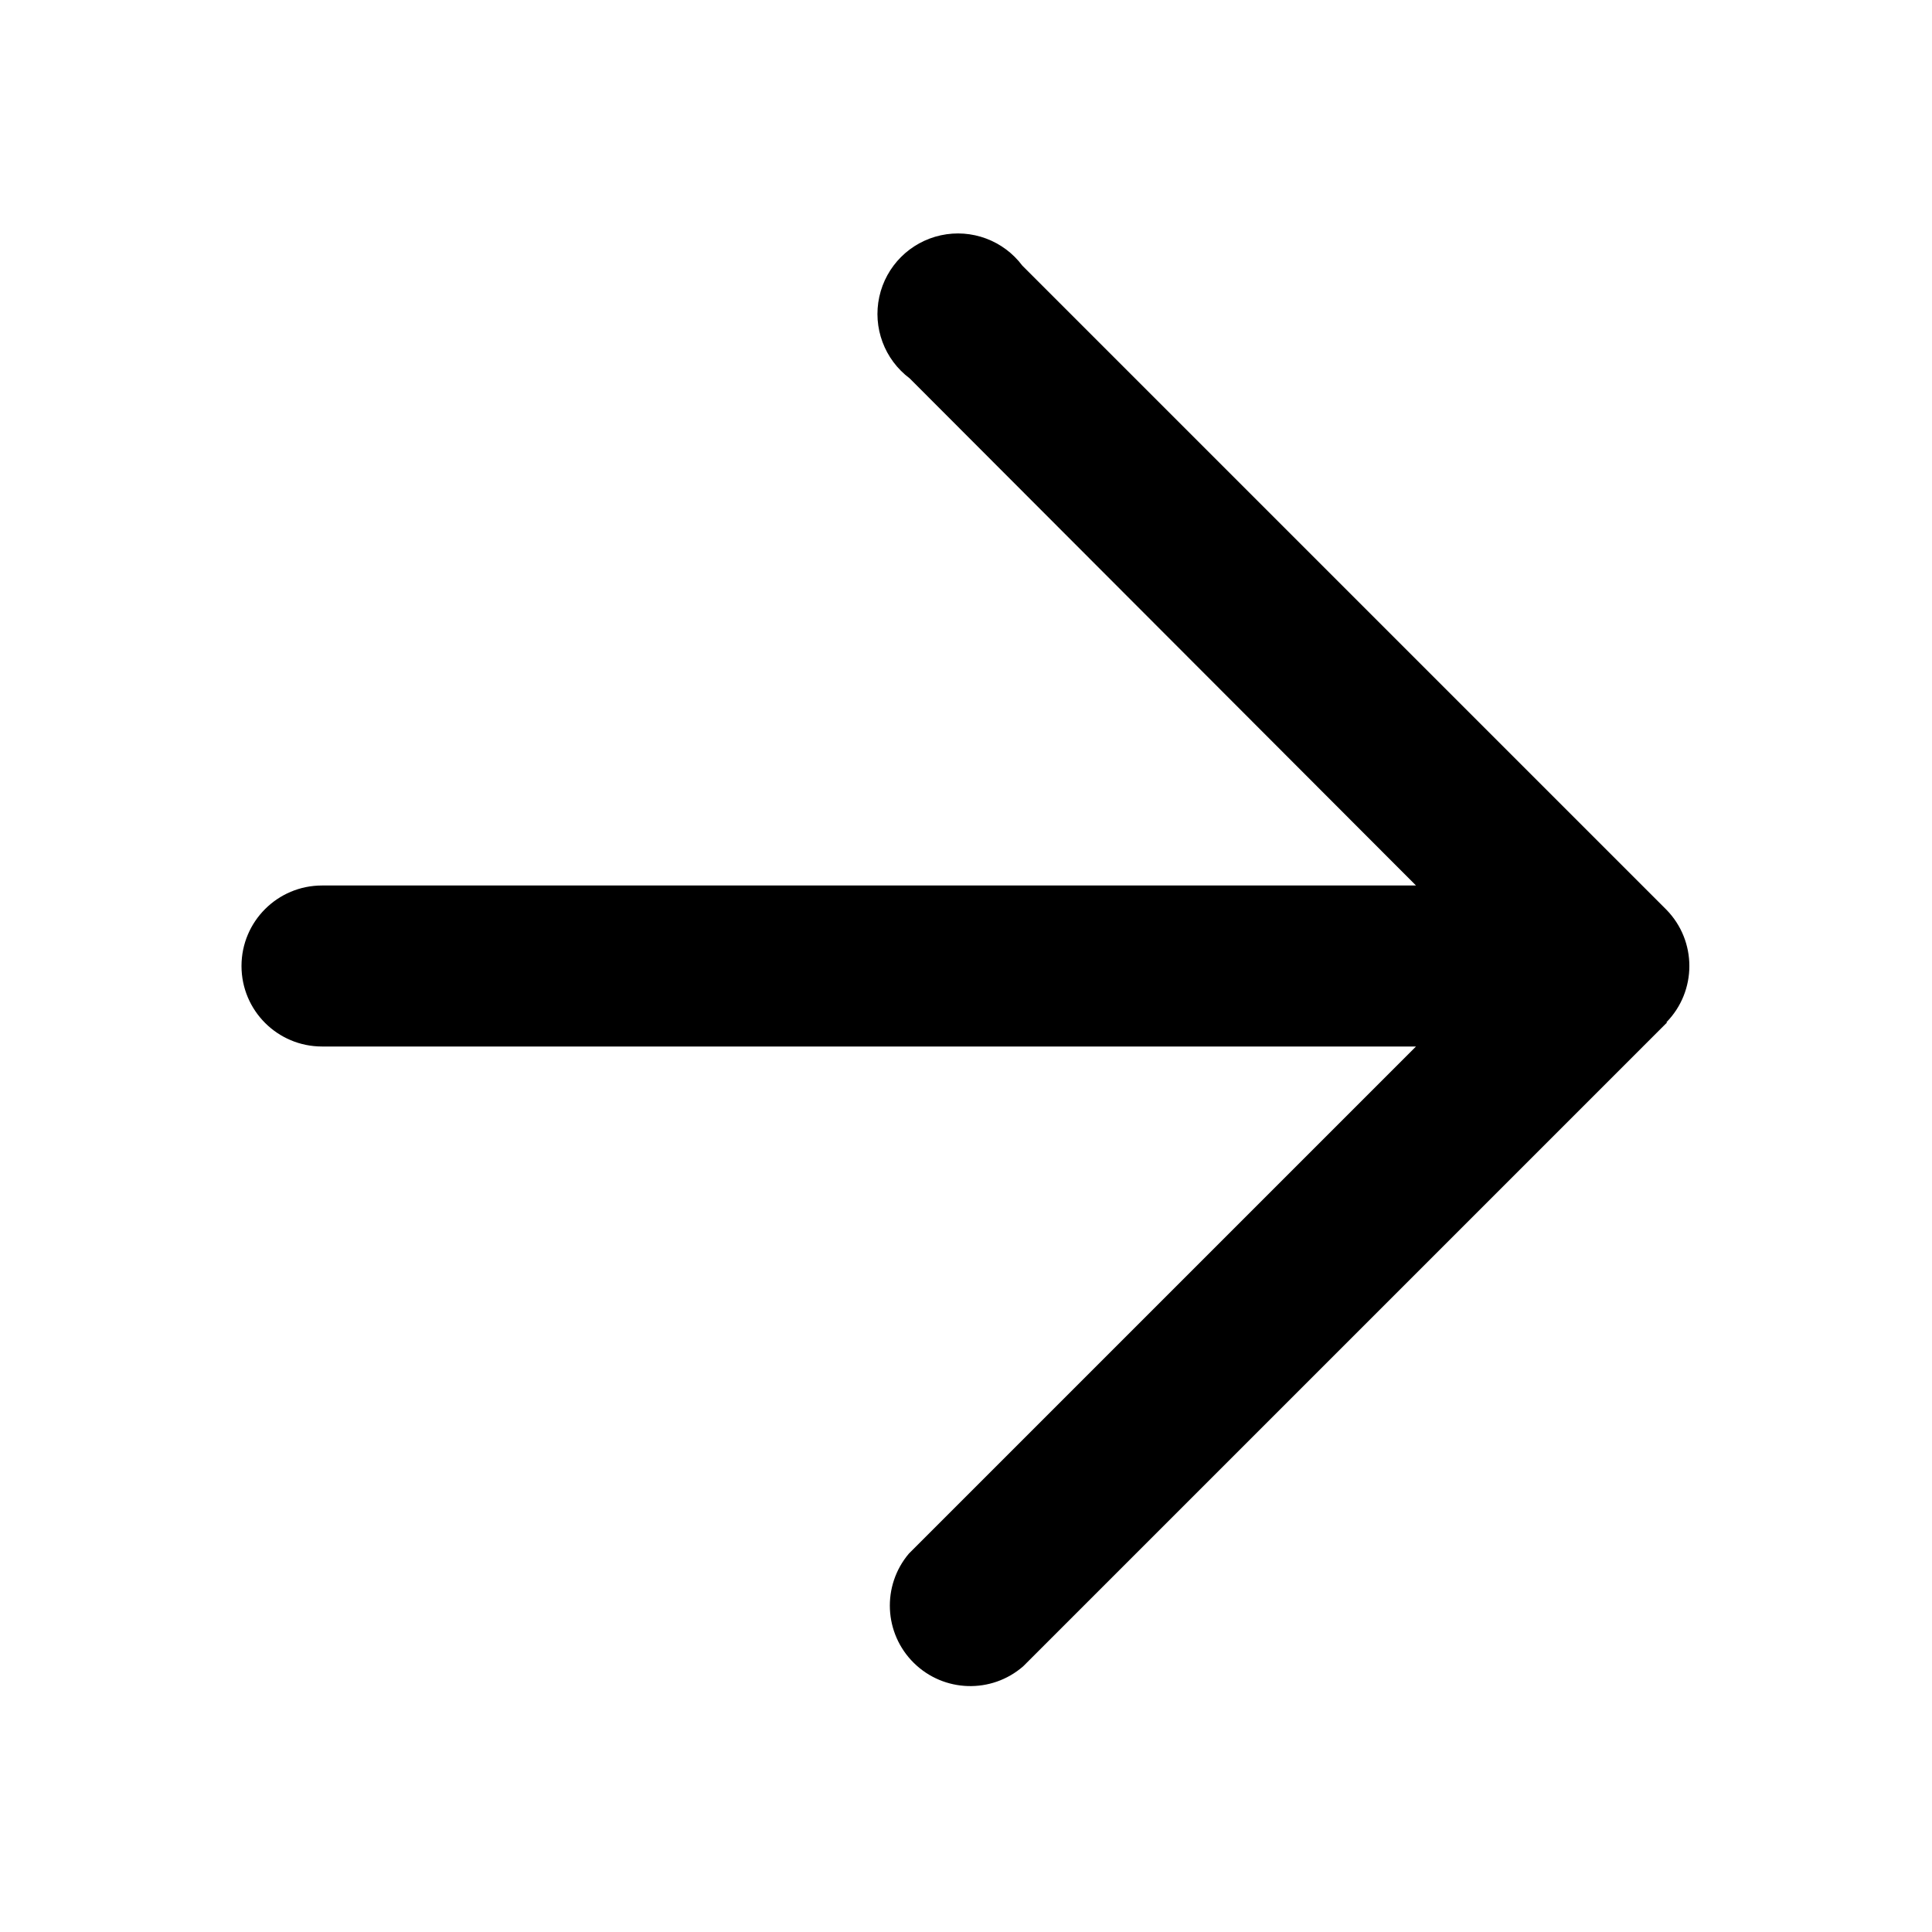
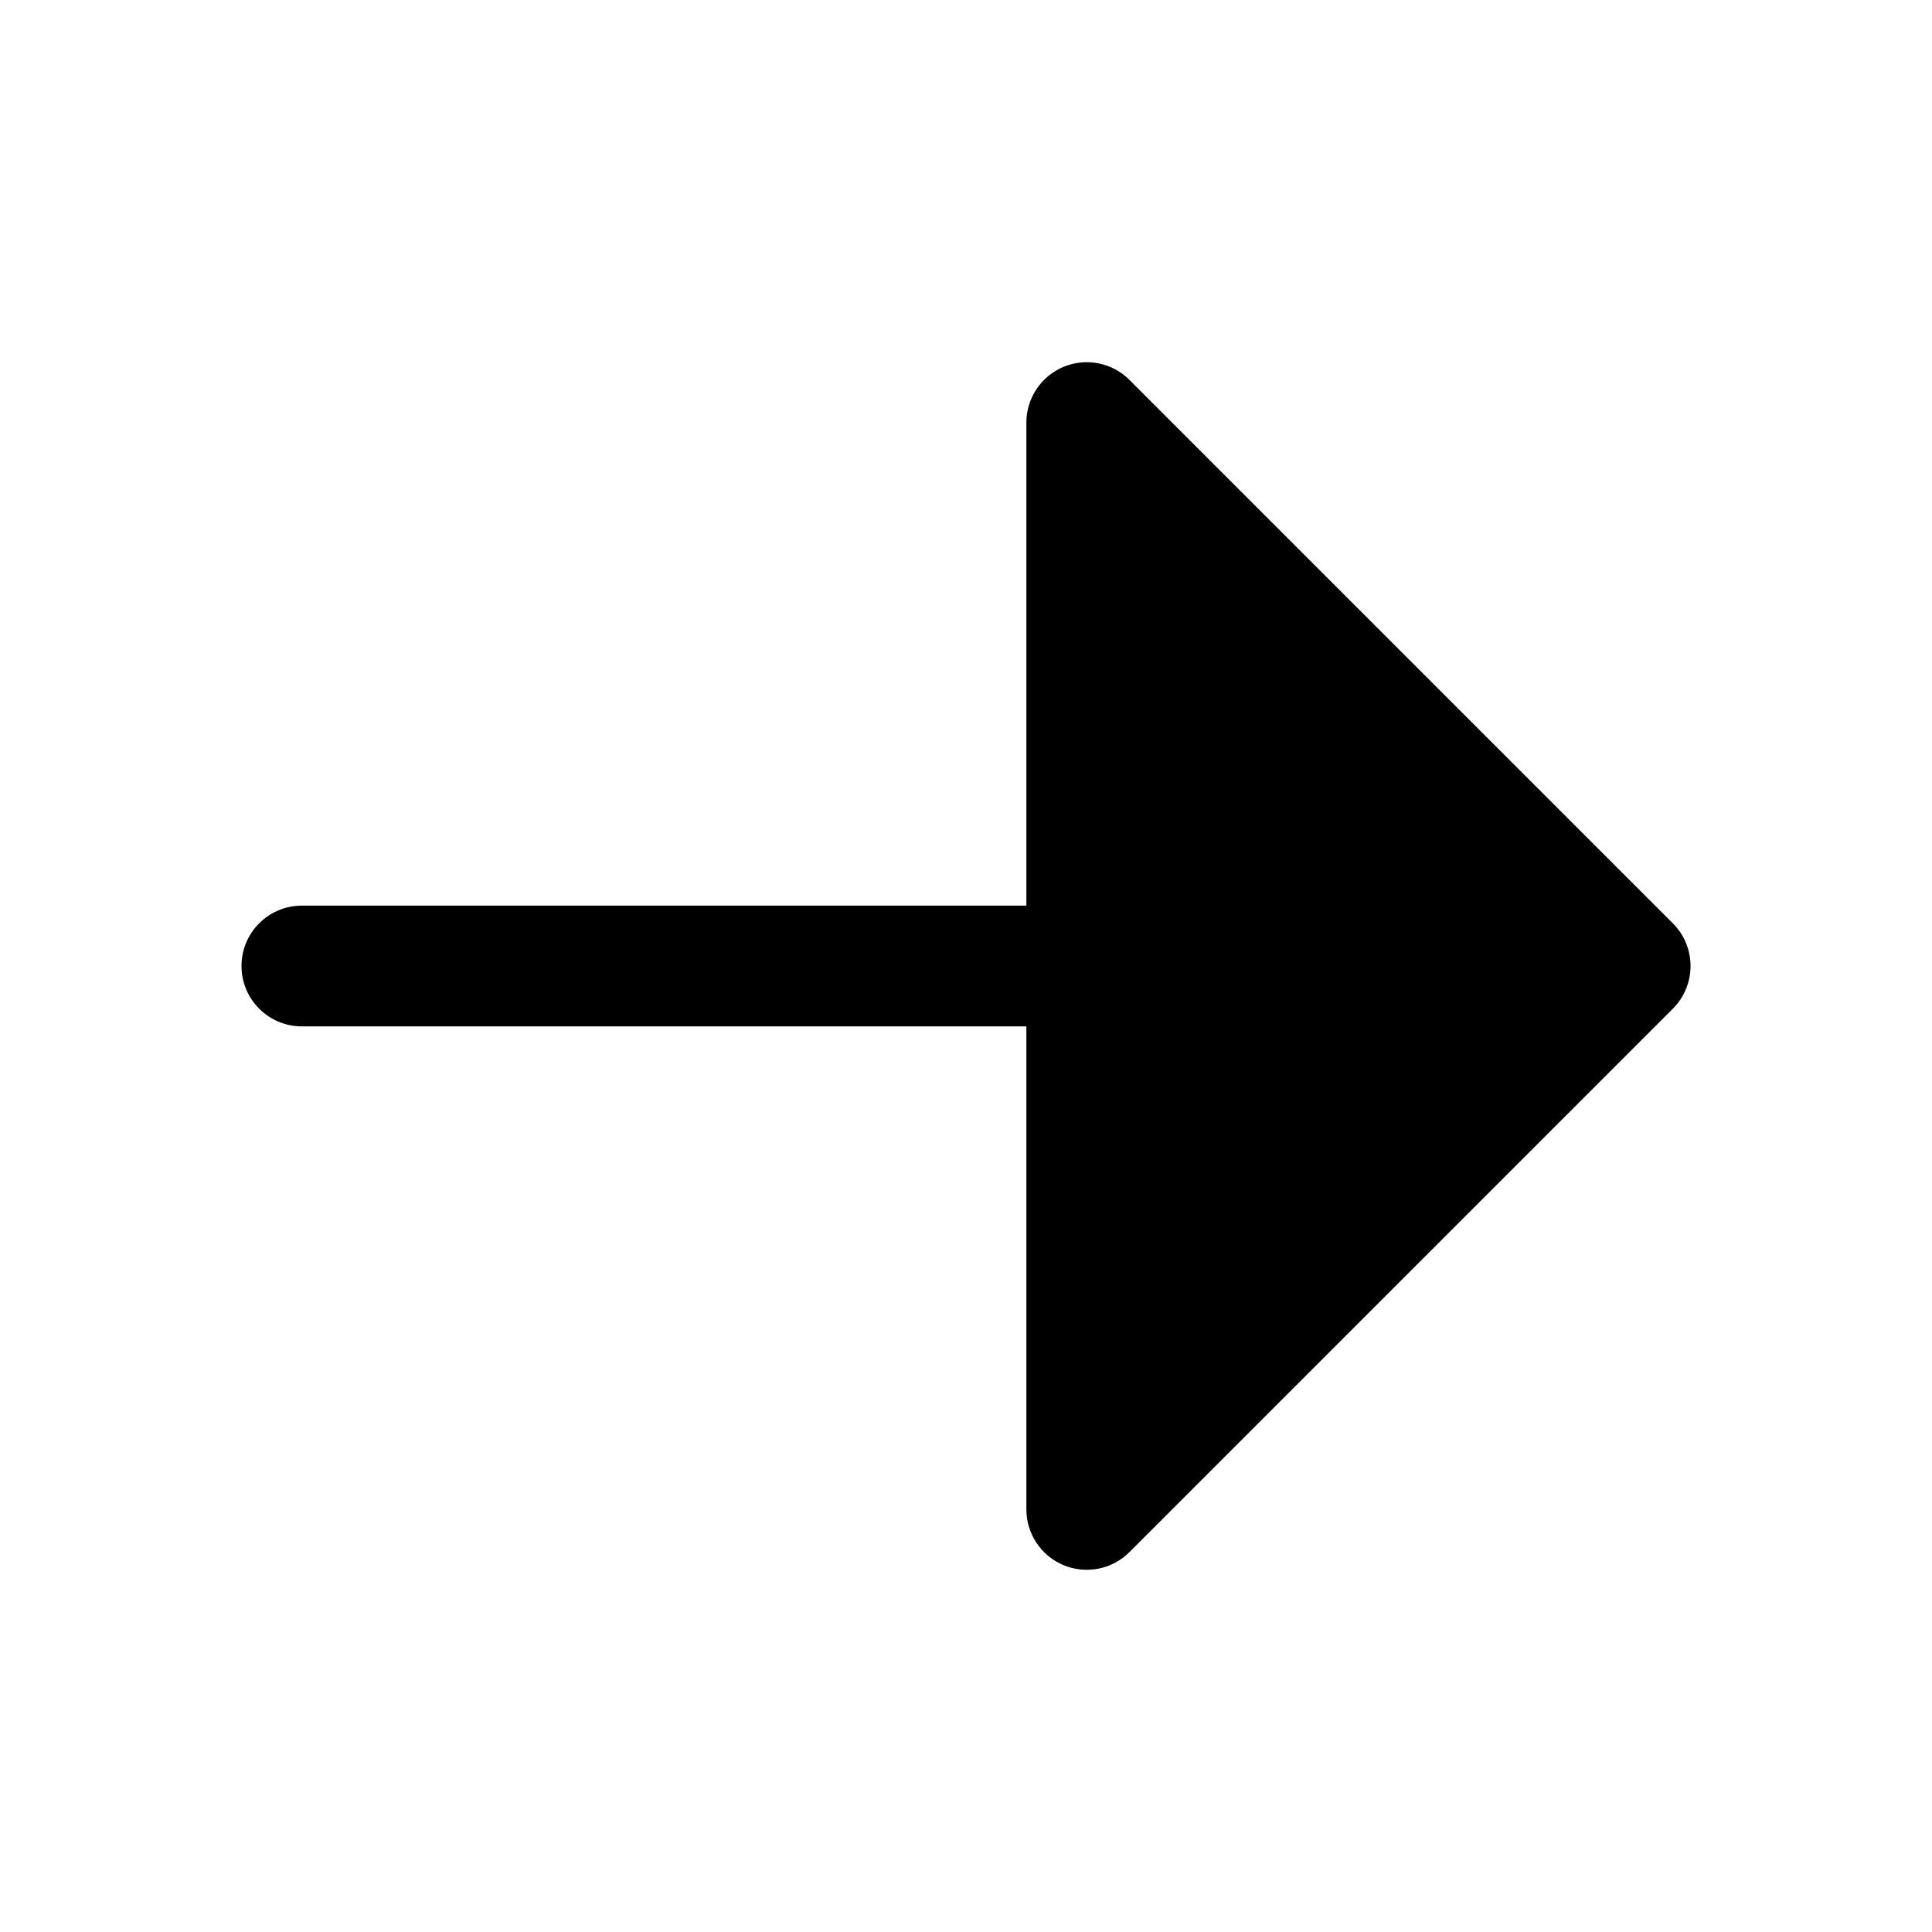
- <svg xmlns="http://www.w3.org/2000/svg" fill="none" viewBox="0 0 24 24">
-   <path fill="currentColor" d="M20.7 12.7a1 1 0 0 0 0-1.4l-8-8a1 1 0 1 0-1.4 1.4l6.29 6.3H4a1 1 0 1 0 0 2h13.59l-6.3 6.3a1 1 0 0 0 1.42 1.4l8-8Z" />
+ <svg xmlns="http://www.w3.org/2000/svg" viewBox="0 0 256 256" fill="currentColor">
+   <path d="M221.66,133.66l-72,72A8,8,0,0,1,136,200V136H40a8,8,0,0,1,0-16h96V56a8,8,0,0,1,13.66-5.66l72,72A8,8,0,0,1,221.66,133.66Z" />
</svg>
